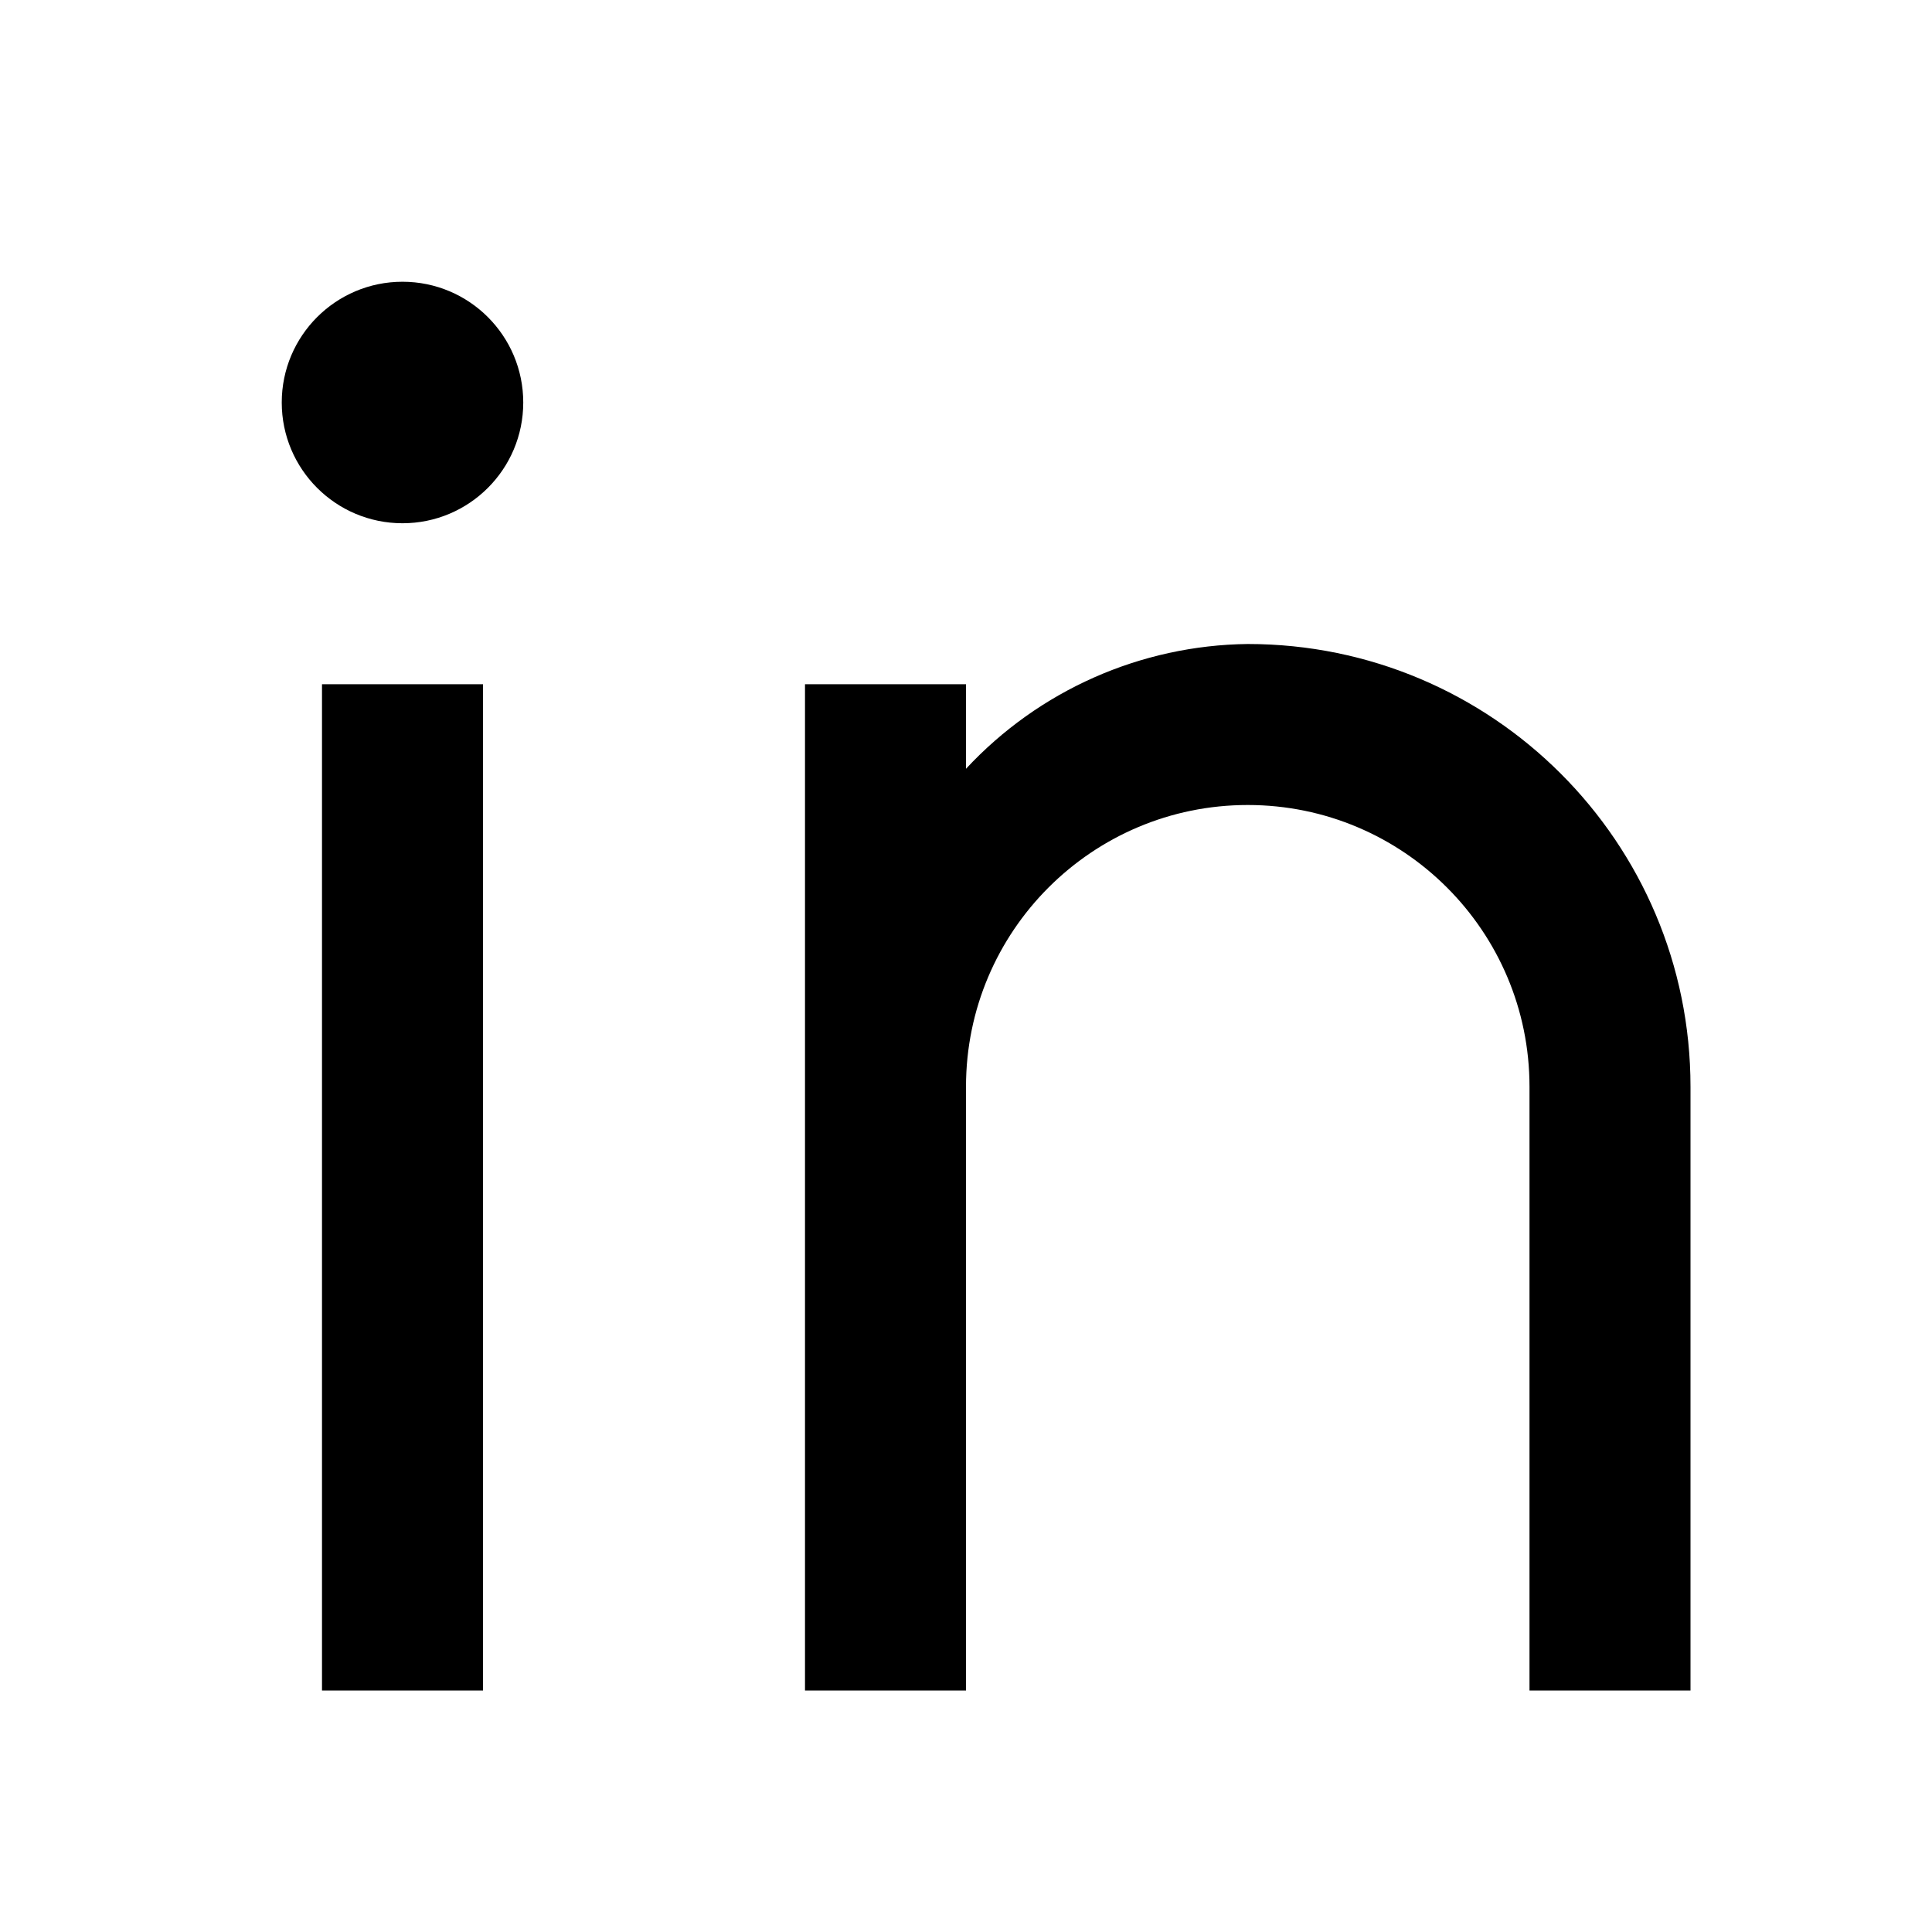
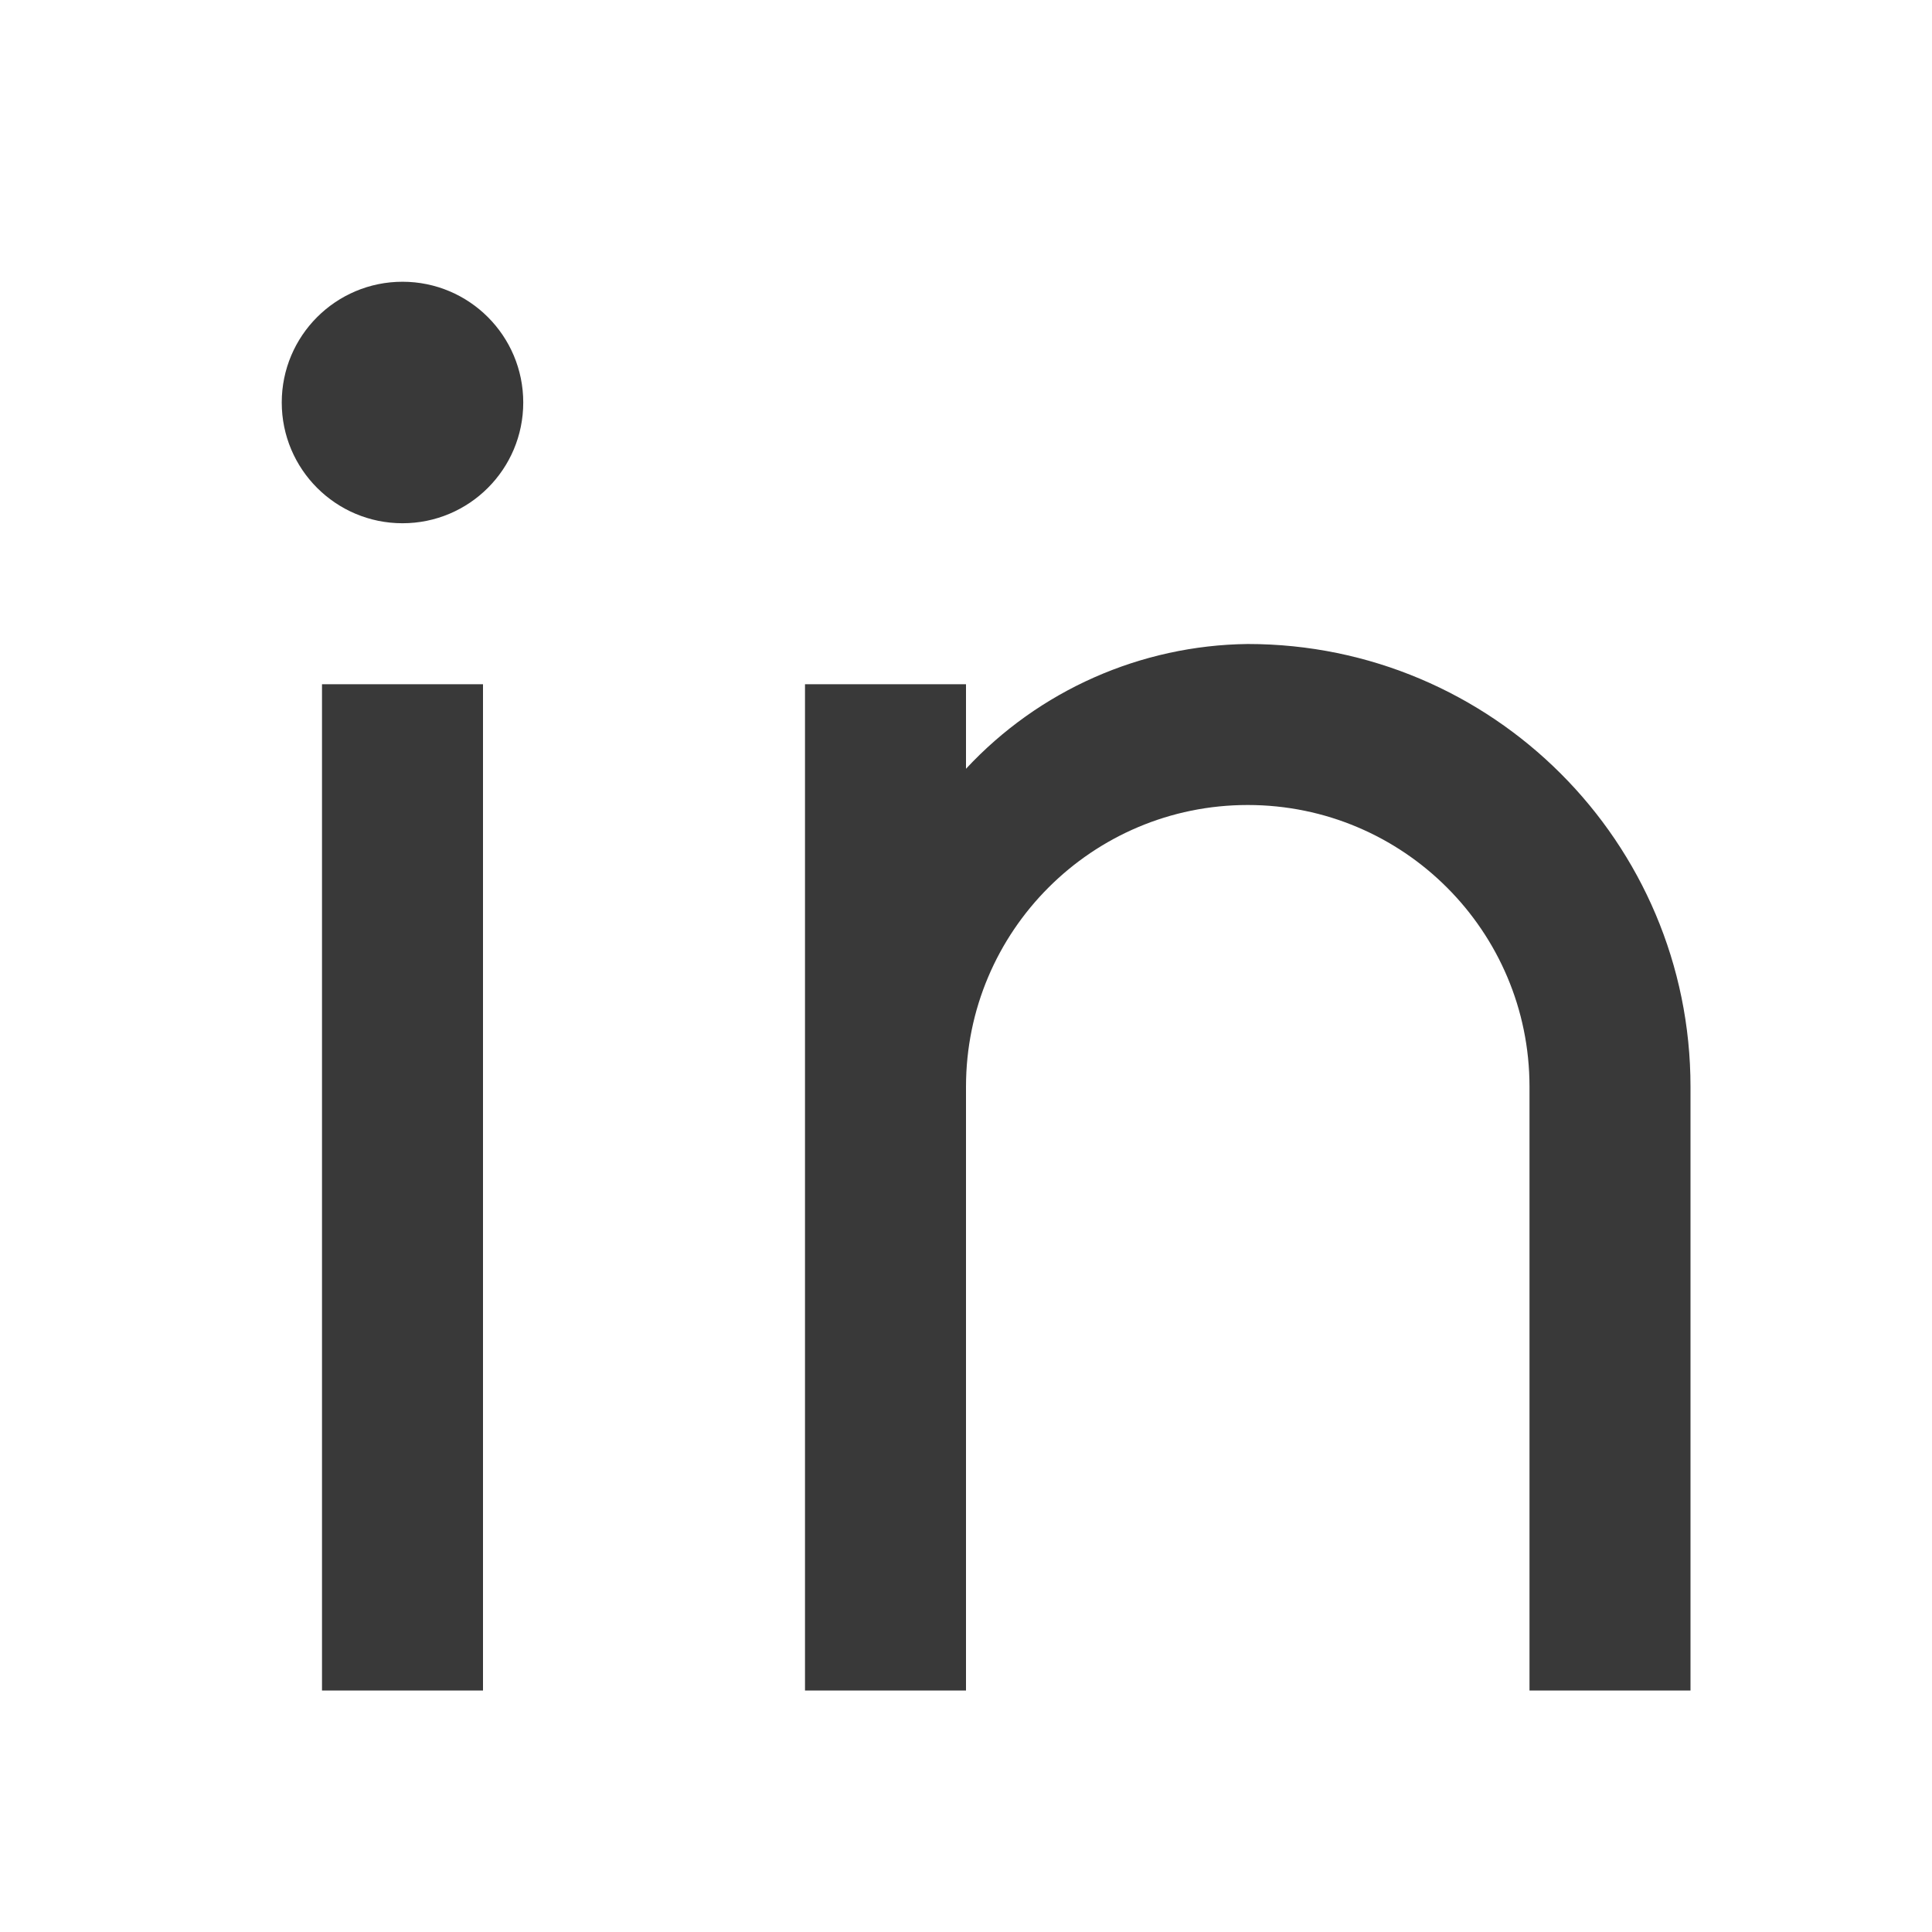
- <svg xmlns="http://www.w3.org/2000/svg" id="linkedin-line" width="24" height="24" viewBox="0 0 24 24">
-   <path id="Path_38" data-name="Path 38" d="M0,0H24V24H0Z" fill="none" />
-   <path id="Path_39" data-name="Path 39" d="M12,9.55A4.857,4.857,0,0,1,15.5,8,5.5,5.5,0,0,1,21,13.5V21H19V13.5a3.5,3.5,0,1,0-7,0V21H10V8.5h2ZM5,6.5A1.5,1.5,0,1,1,6.5,5,1.5,1.5,0,0,1,5,6.5Zm-1,2H6V21H4Z" />
+ <svg xmlns="http://www.w3.org/2000/svg" width="24" height="24" viewBox="0 0 24 24">
+   <path d="M0,0H24V24H0Z" fill="none" />
+   <path d="M12,9.55A4.857,4.857,0,0,1,15.5,8,5.5,5.5,0,0,1,21,13.5V21H19V13.5a3.5,3.5,0,1,0-7,0V21H10V8.5h2ZM5,6.5A1.5,1.5,0,1,1,6.5,5,1.5,1.5,0,0,1,5,6.5Zm-1,2H6V21H4Z" fill="#393939" />
</svg>
